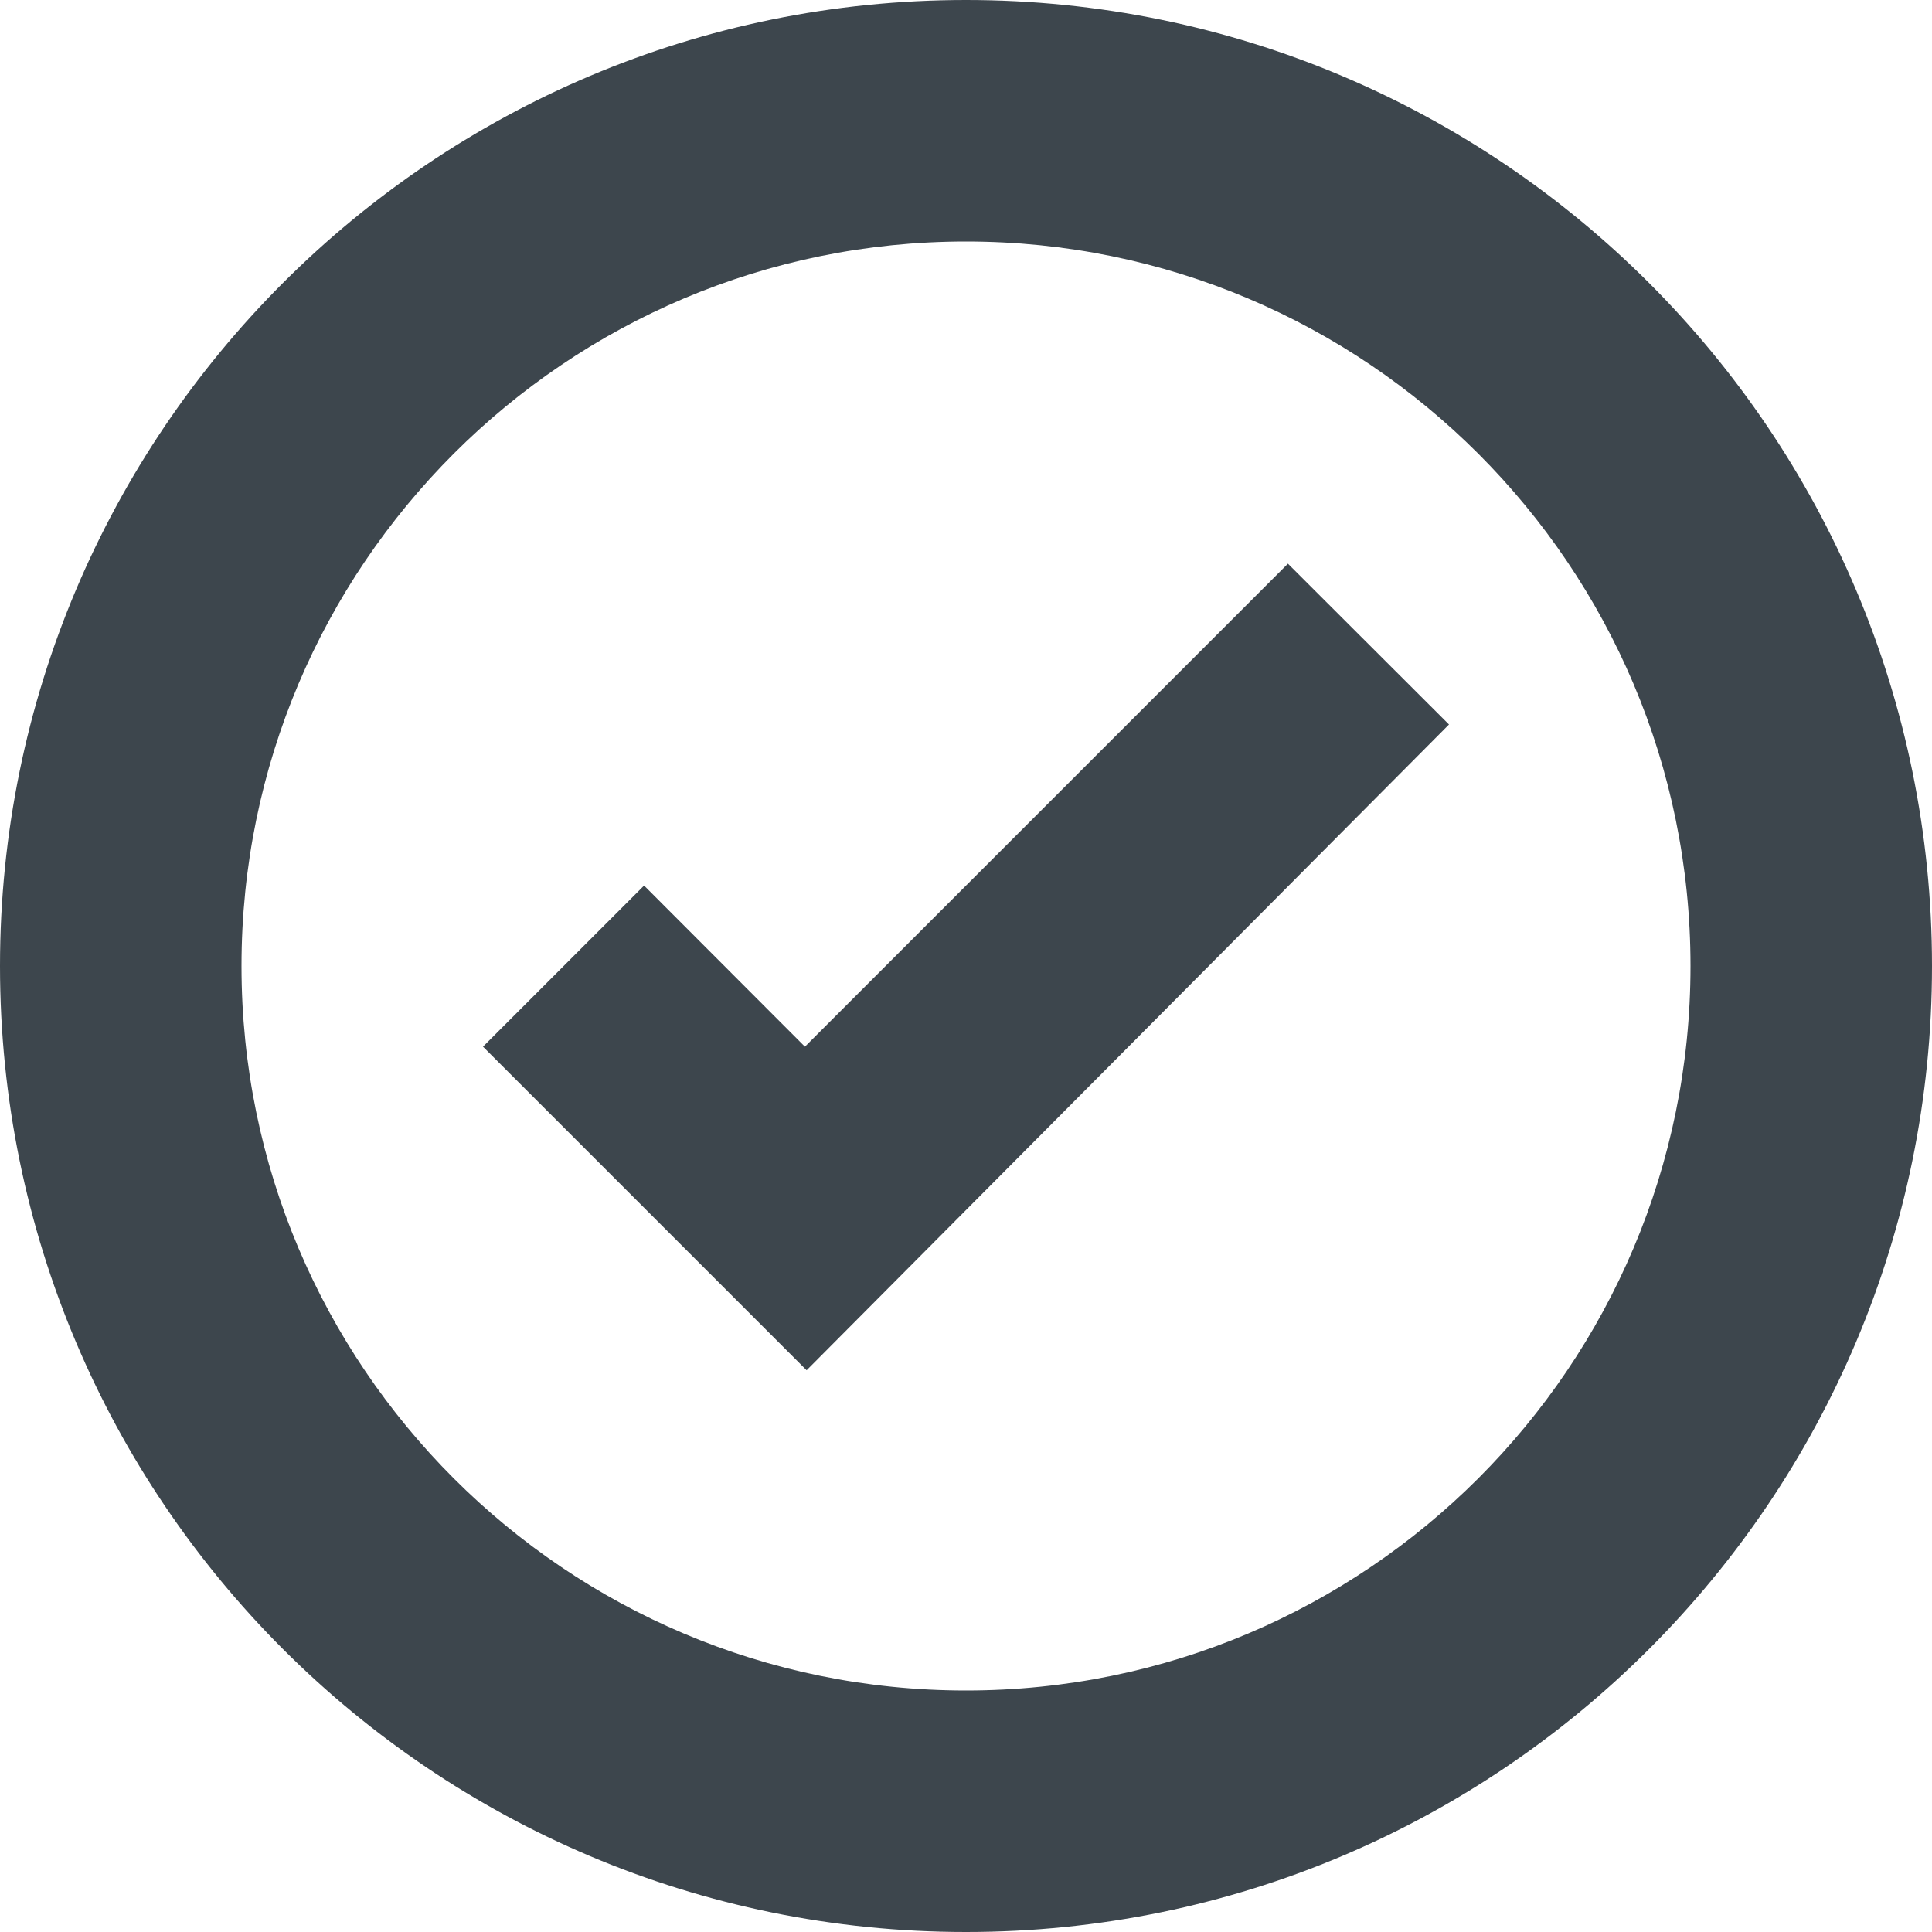
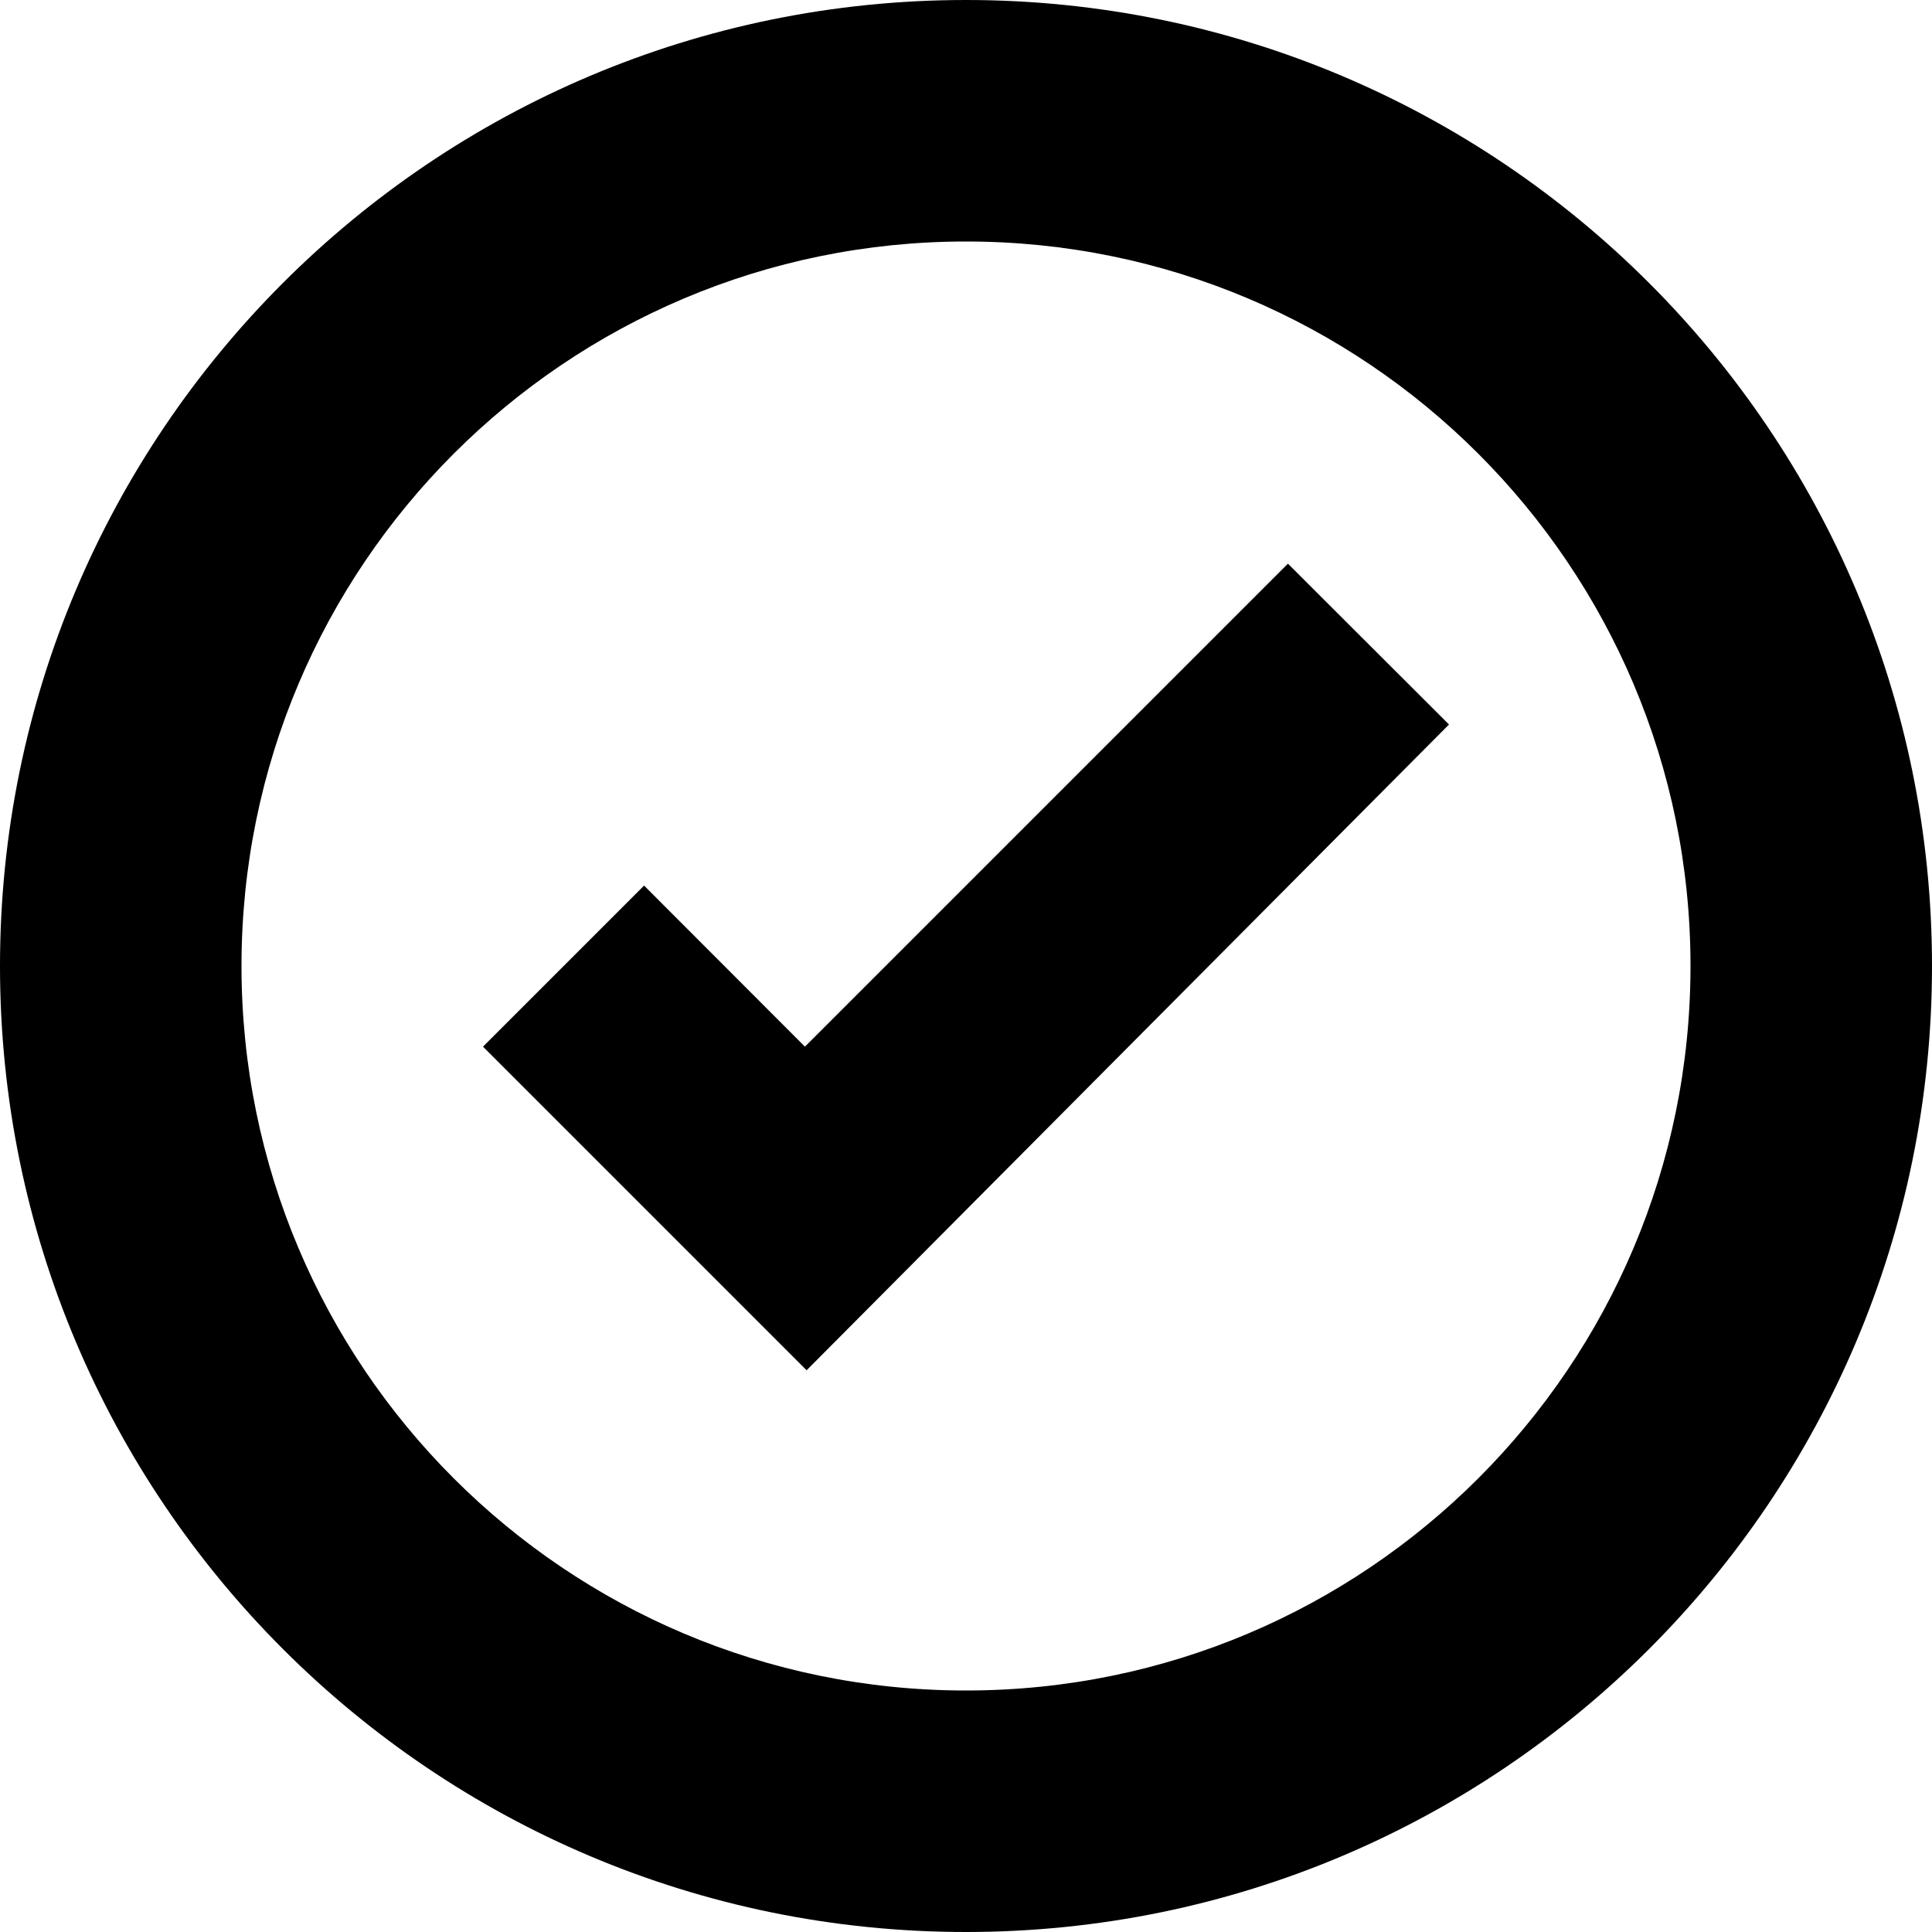
<svg xmlns="http://www.w3.org/2000/svg" version="1.1" id="artwork" x="0px" y="0px" width="16px" height="16px" viewBox="0 0 16 16" enable-background="new 0 0 16 16" xml:space="preserve">
  <g>
    <g>
-       <path fill="#3D464D" d="M8,0C3.582,0,0,3.582,0,8s3.582,8,8,8s8-3.582,8-8S12.418,0,8,0z M8,14c-3.314,0-6-2.686-6-6    c0-3.313,2.686-6,6-6s6,2.687,6,6C14,11.314,11.314,14,8,14z" />
+       <path d="M8,0C3.582,0,0,3.582,0,8s3.582,8,8,8s8-3.582,8-8S12.418,0,8,0z M8,14c-3.314,0-6-2.686-6-6    c0-3.313,2.686-6,6-6s6,2.687,6,6C14,11.314,11.314,14,8,14z" />
    </g>
    <g>
-       <polygon fill="#3D464D" points="10.666,4.668 6.666,8.668 5.334,7.334 4,8.668 6.68,11.348 12,6   " />
+       <polygon points="10.666,4.668 6.666,8.668 5.334,7.334 4,8.668 6.68,11.348 12,6   " />
    </g>
  </g>
</svg>
